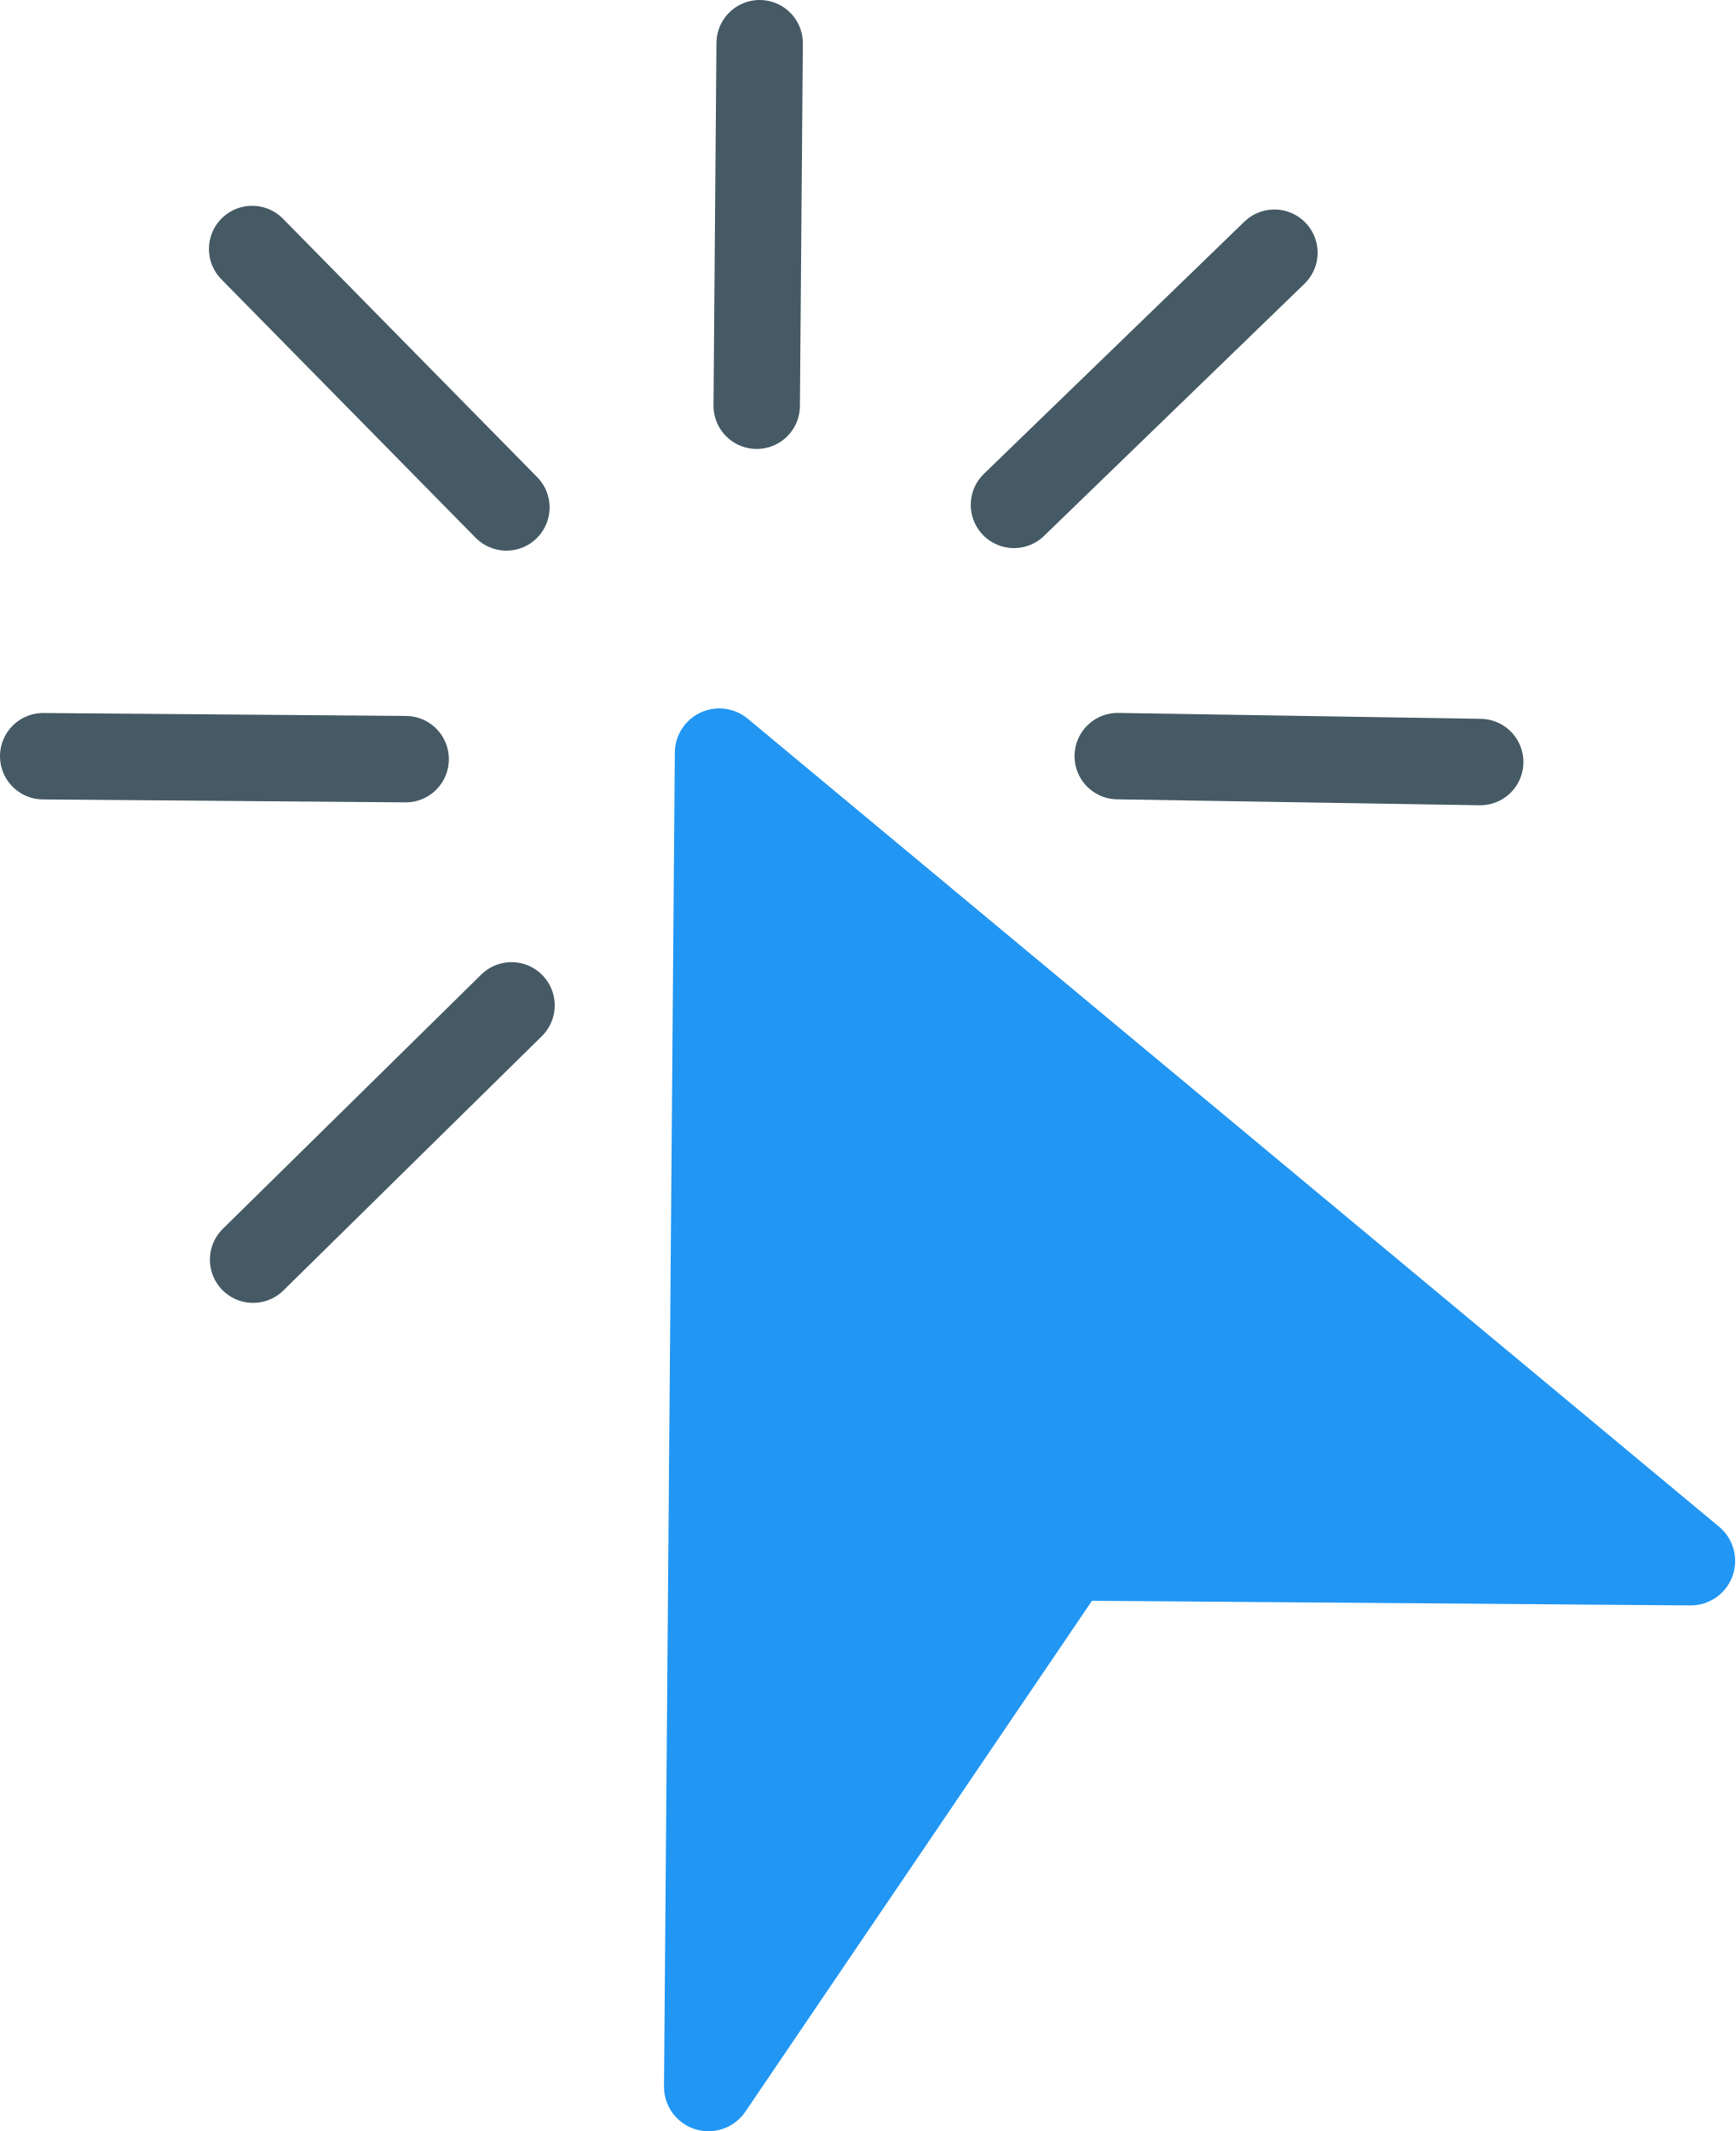
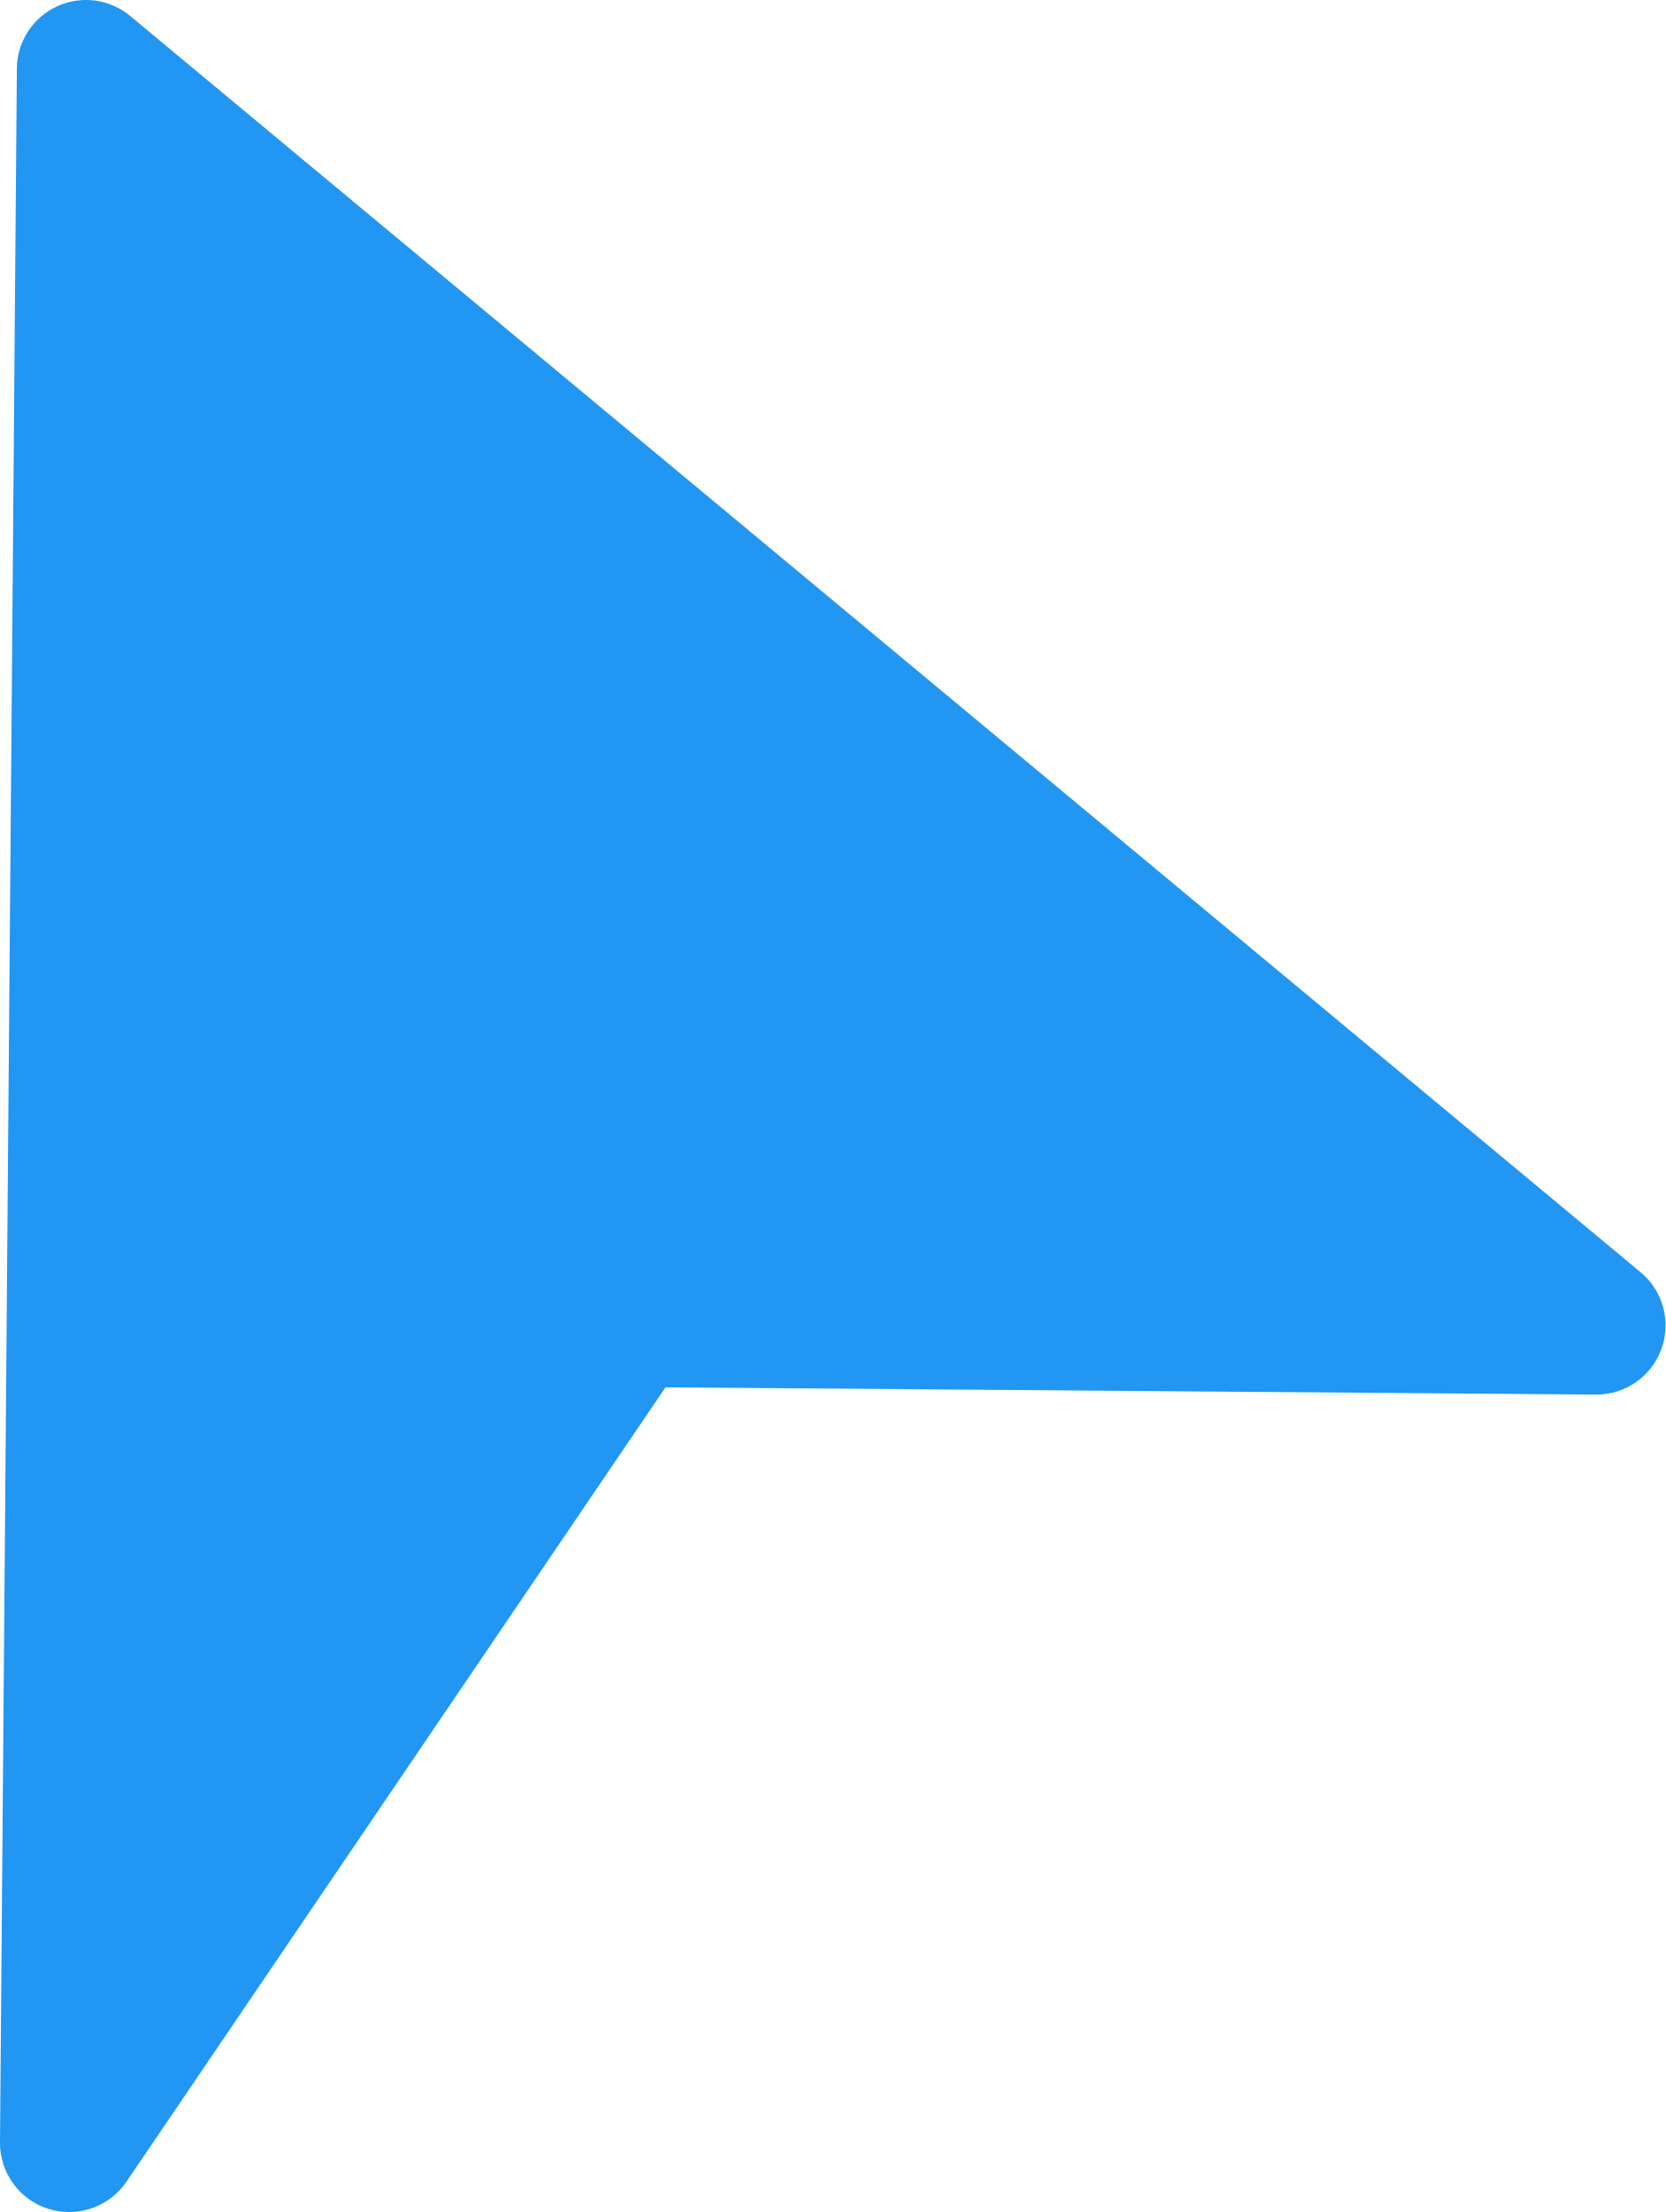
- <svg xmlns="http://www.w3.org/2000/svg" id="Capa_1" data-name="Capa 1" viewBox="0 0 401.6 493.12">
+ <svg xmlns="http://www.w3.org/2000/svg" id="Capa_1" data-name="Capa 1" viewBox="0 0 247.92 329.24">
  <defs>
    <style>
      .cls-1 {
        fill: #2196f3;
      }
- 
-       .cls-2 {
-         fill: none;
-         stroke: #455a64;
-         stroke-linecap: round;
-         stroke-miterlimit: 10;
-         stroke-width: 20px;
-       }
    </style>
  </defs>
-   <path class="cls-1" d="M434.55,364.5l-224.84-187a10.29,10.29,0,0,0-16.86,7.82L190.34,494a10.29,10.29,0,0,0,7.23,9.91,10,10,0,0,0,3,.46,10.31,10.31,0,0,0,8.6-4.52l80.23-118.23L427.9,382.7a10.29,10.29,0,0,0,6.65-18.2Z" transform="translate(-36.66 -11.2)" />
-   <line class="cls-2" x1="58.58" y1="291.49" x2="118.39" y2="232.65" />
-   <line class="cls-2" x1="10" y1="174.99" x2="93.89" y2="175.67" />
-   <line class="cls-2" x1="58.36" y1="57.62" x2="117.2" y2="117.42" />
-   <line class="cls-2" x1="175.82" y1="10" x2="175.14" y2="93.89" />
-   <line class="cls-2" x1="294.96" y1="58.48" x2="234.68" y2="116.83" />
-   <line class="cls-2" x1="342.59" y1="176.34" x2="258.7" y2="174.97" />
+   <path class="cls-1" d="M397.89,353.3l-224.84-187a10.29,10.29,0,0,0-16.86,7.82L153.68,482.8a10.29,10.29,0,0,0,7.23,9.91,9.84,9.84,0,0,0,3,.46,10.31,10.31,0,0,0,8.6-4.52l80.23-118.23,138.5,1.08a10.29,10.29,0,0,0,6.65-18.2Z" transform="translate(-153.68 -163.93)" />
</svg>
